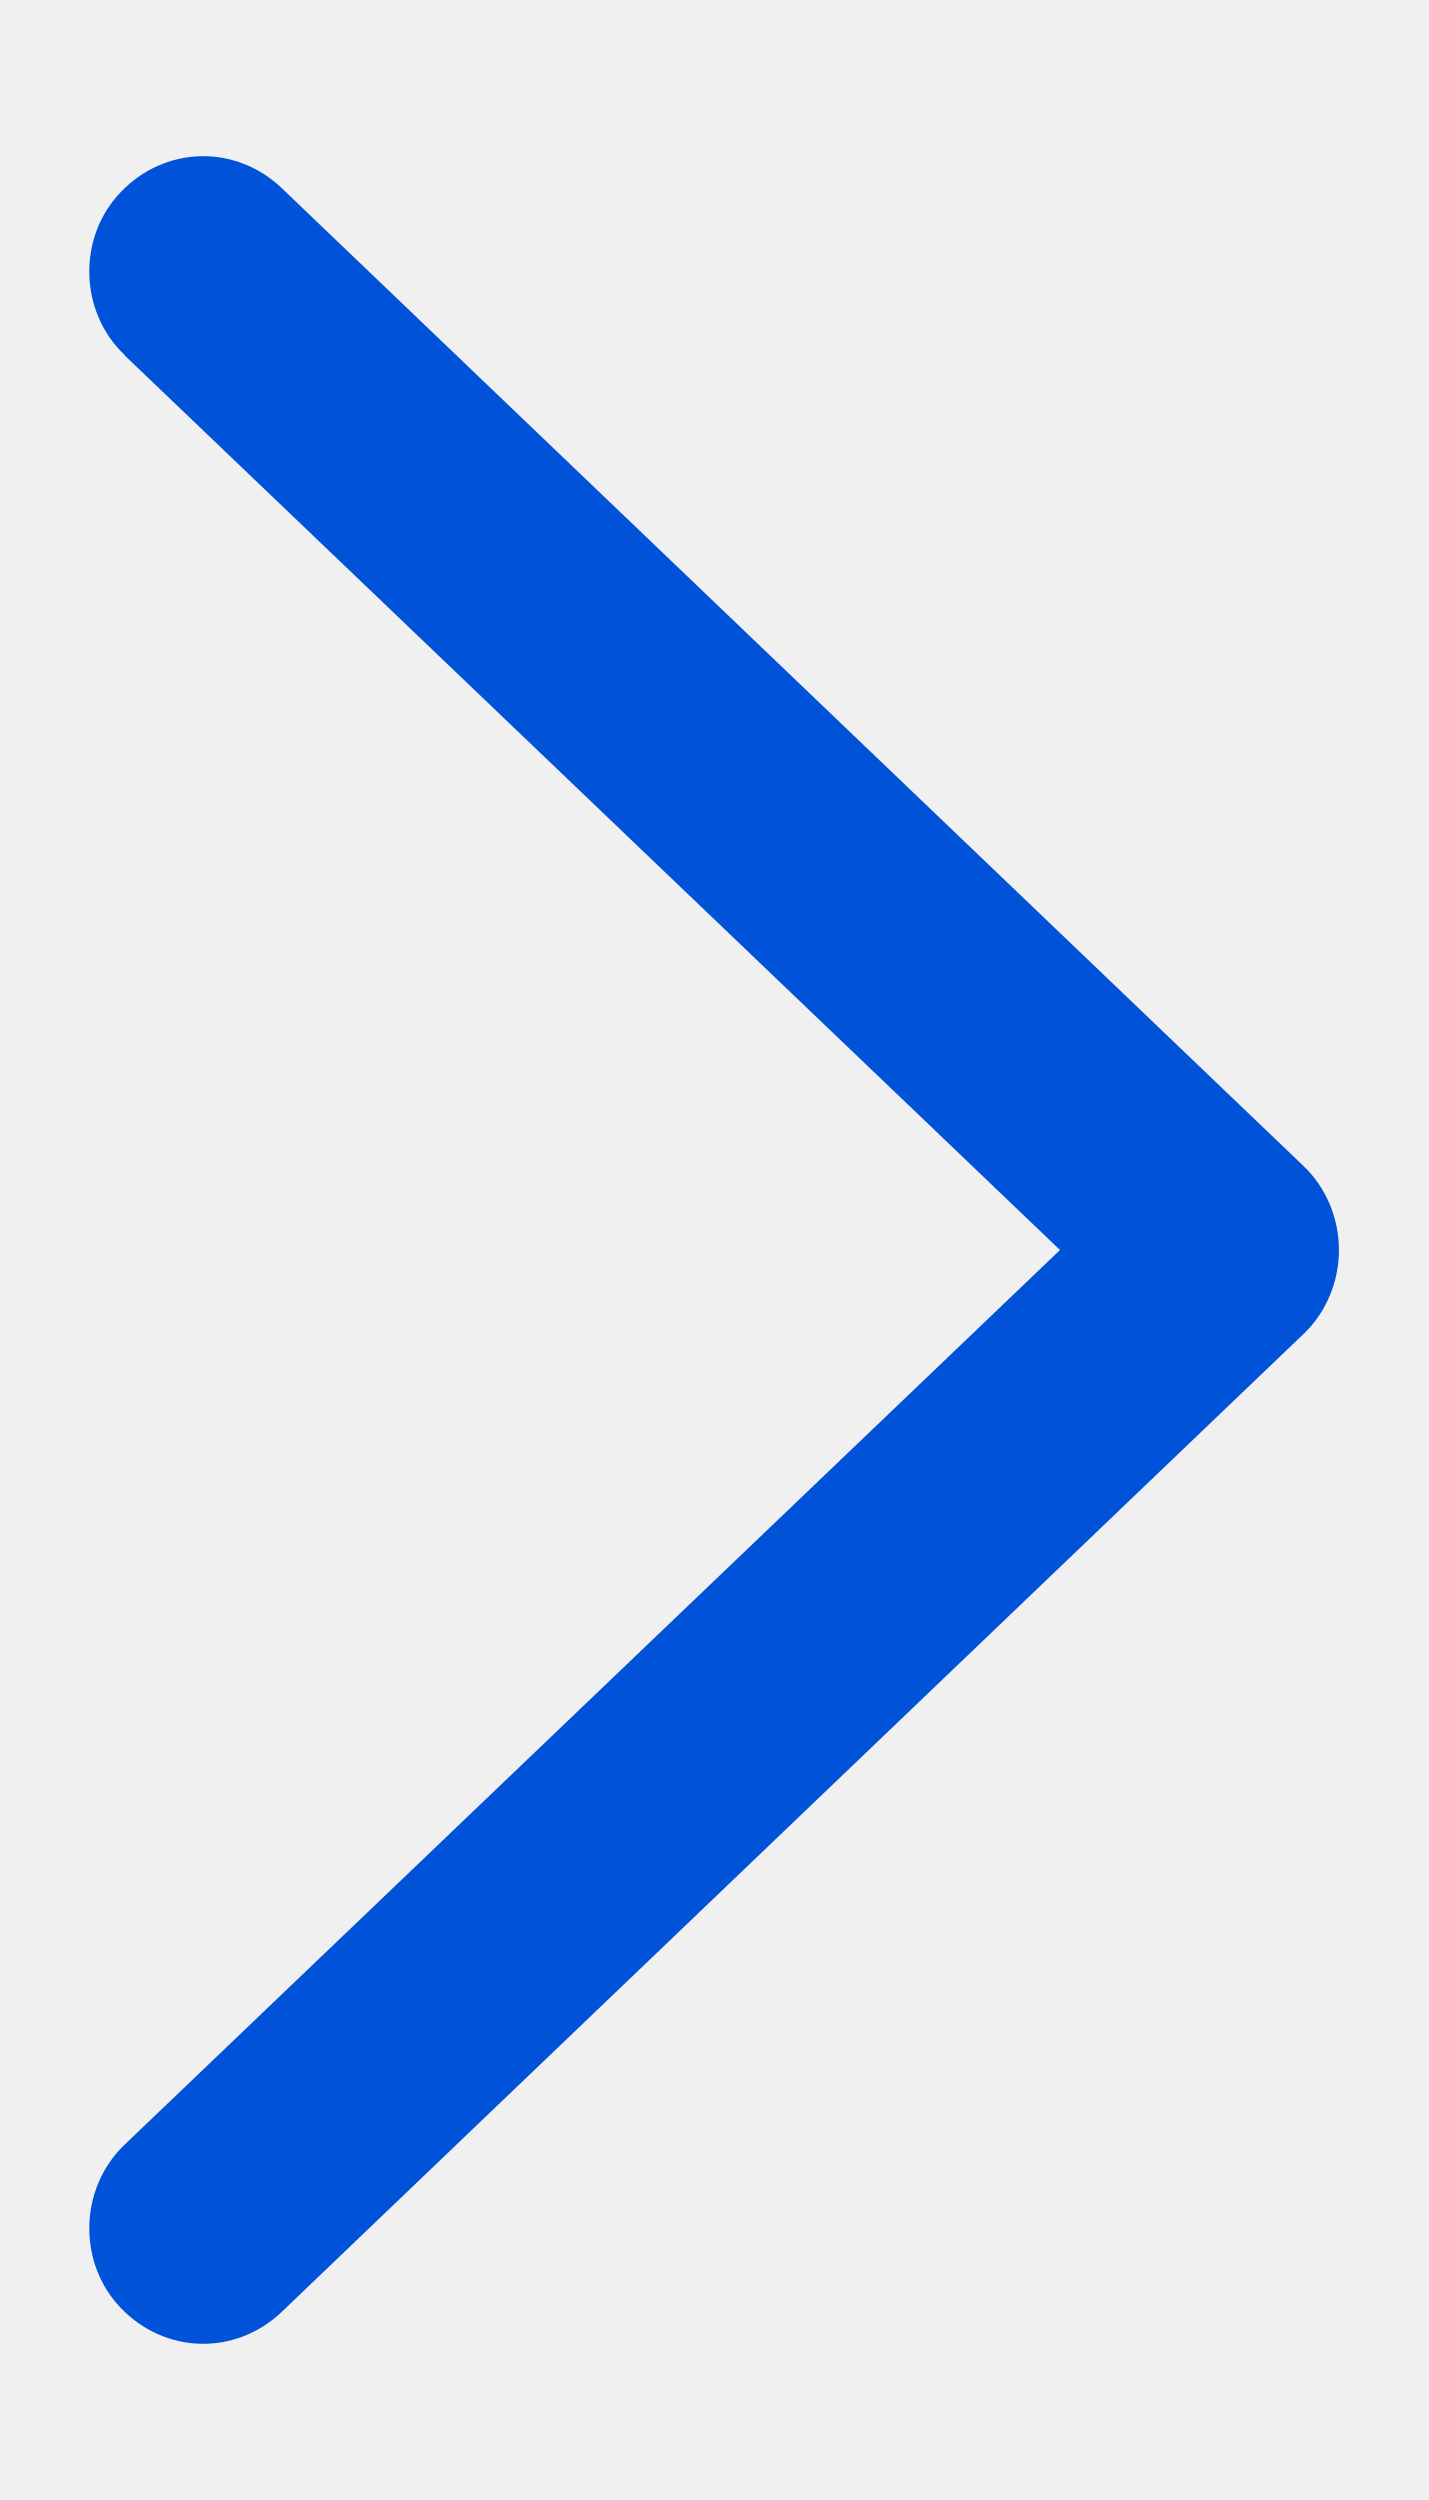
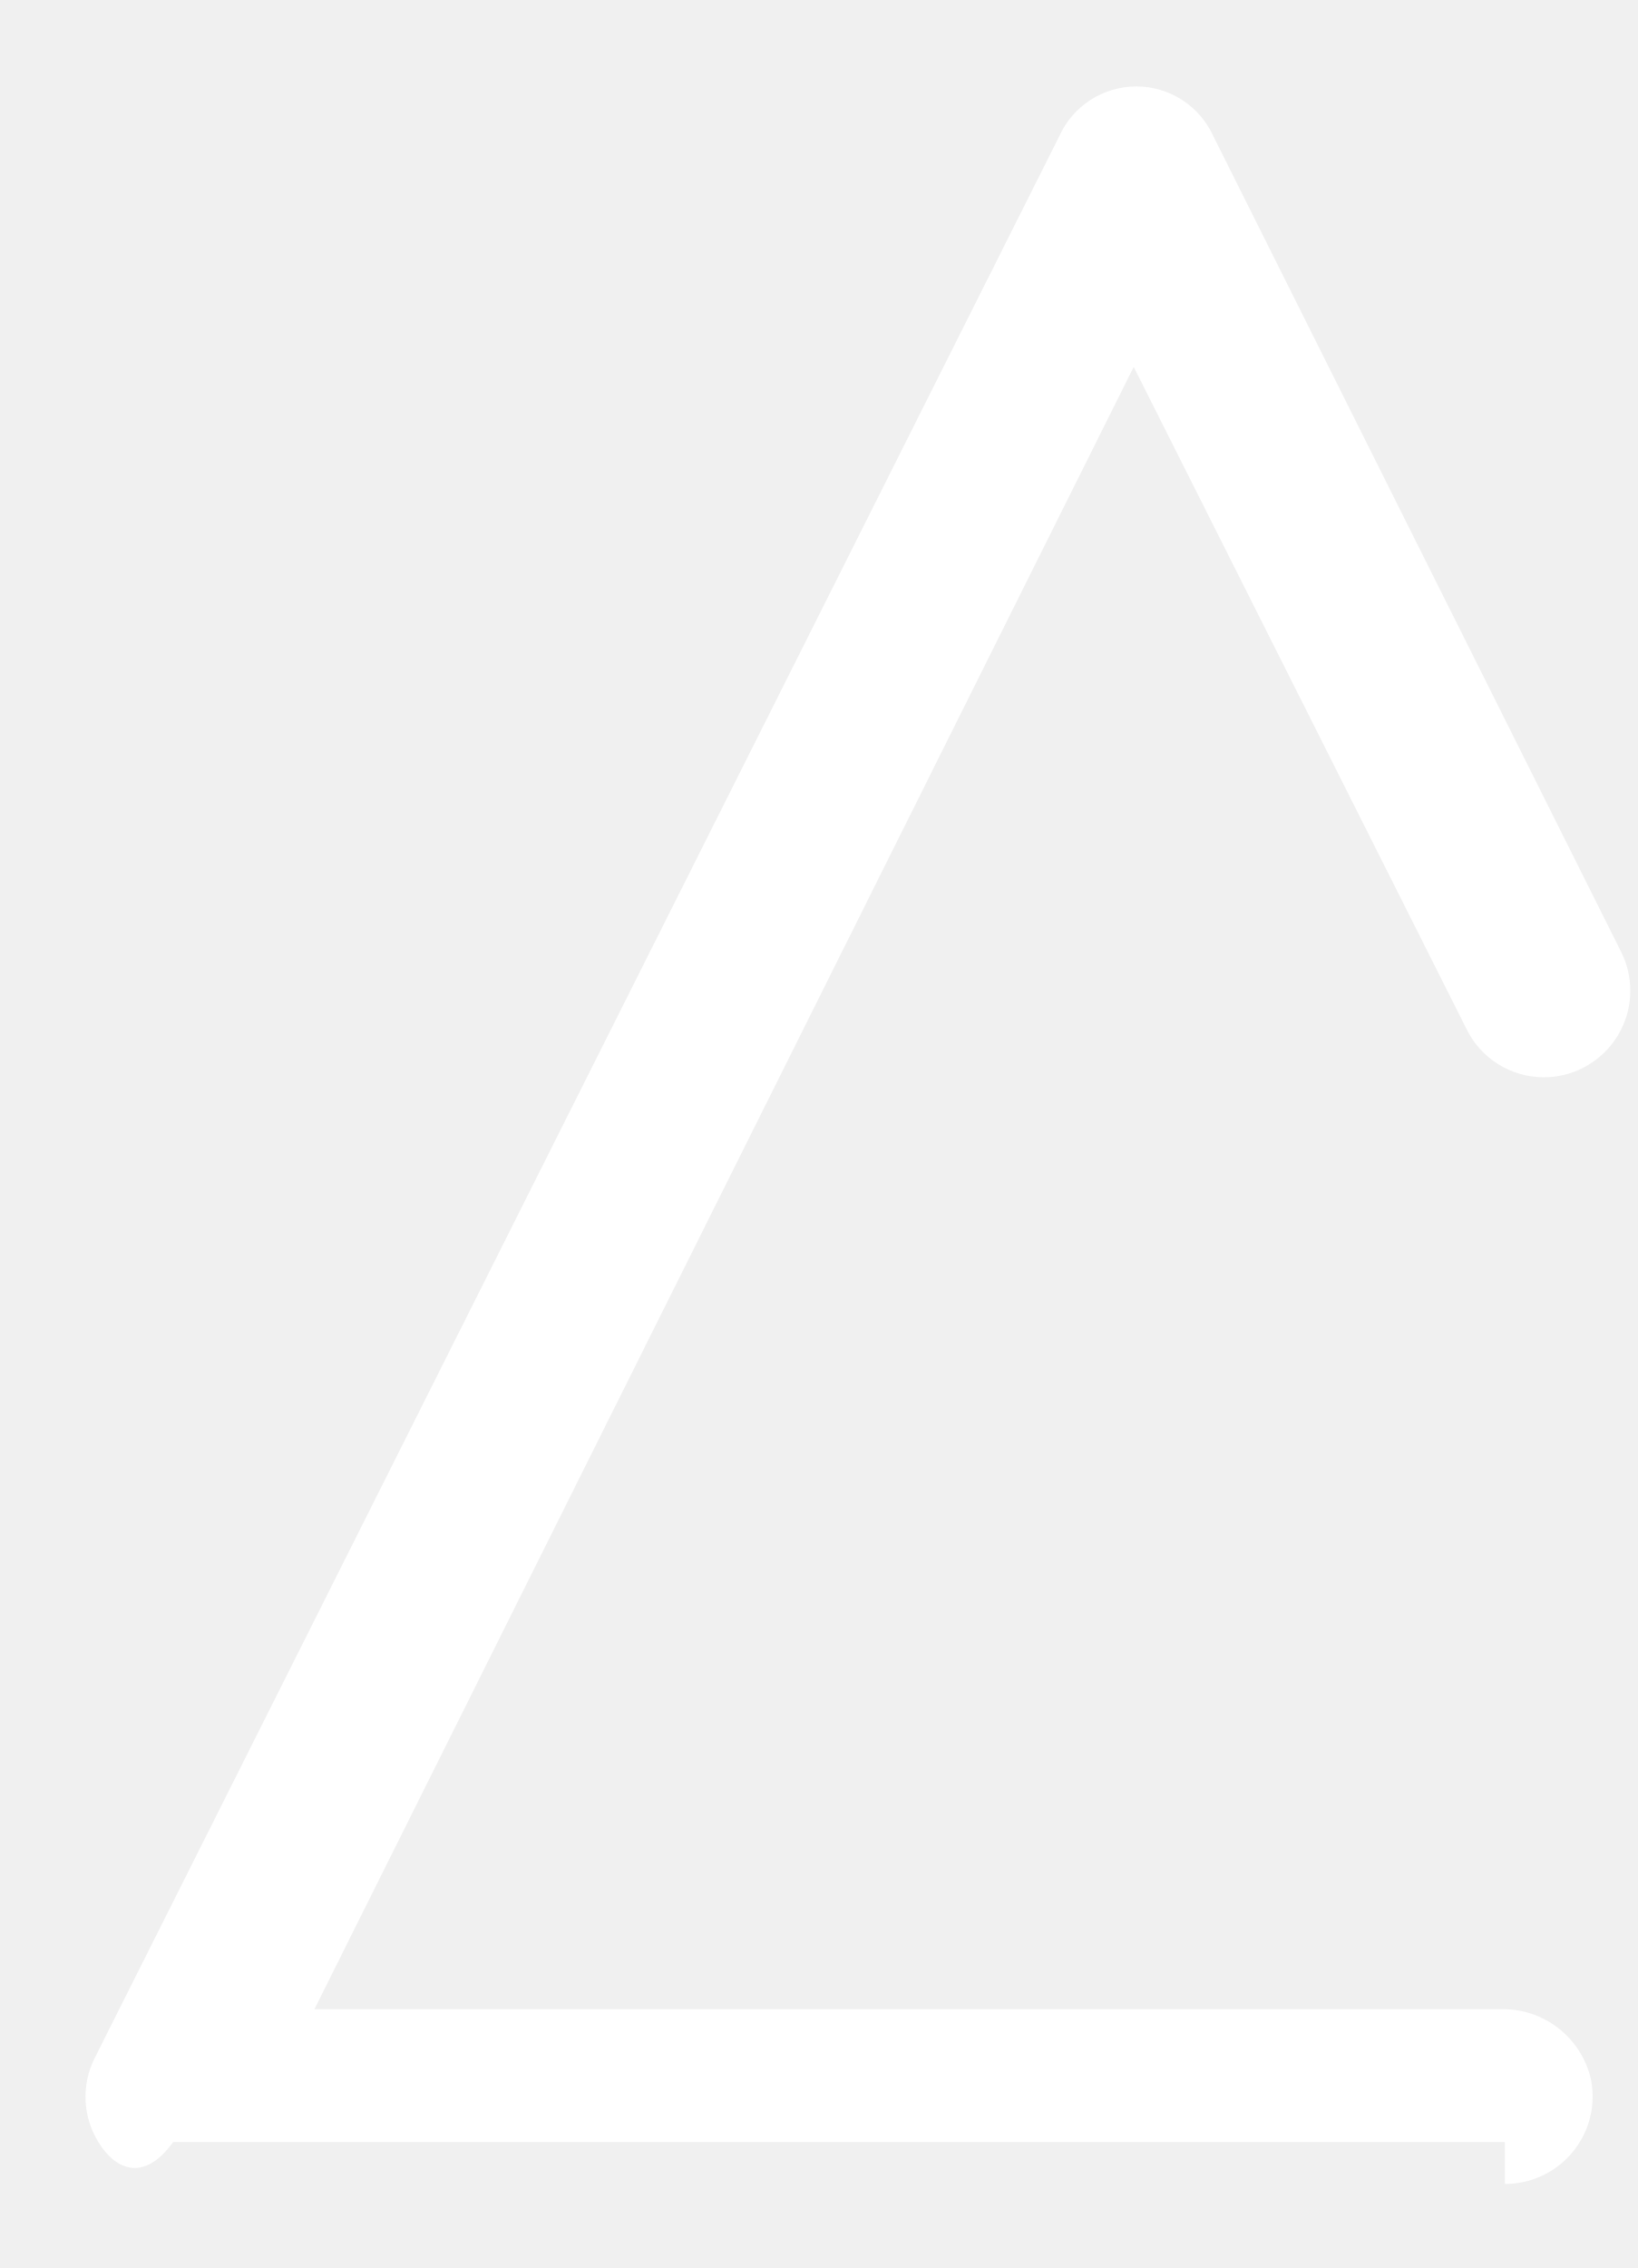
- <svg xmlns="http://www.w3.org/2000/svg" version="1.1" width="4px" height="7px">
+ <svg xmlns="http://www.w3.org/2000/svg" version="1.1" width="13px" height="18px">
  <defs>
    <pattern id="BGPattern" patternUnits="userSpaceOnUse" alignment="0 0" imageRepeat="None" />
-     <mask fill="white" id="Clip228">
-       <path d="M 0.349 0.995  L 2.968 3.5  L 0.349 6.005  C 0.286 6.065  0.25 6.15  0.25 6.239  C 0.25 6.323  0.281 6.402  0.337 6.461  C 0.46 6.591  0.657 6.597  0.787 6.475  L 3.65 3.735  C 3.713 3.675  3.749 3.589  3.749 3.5  C 3.749 3.411  3.713 3.325  3.65 3.265  L 0.787 0.525  C 0.657 0.403  0.46 0.409  0.337 0.539  C 0.281 0.598  0.25 0.677  0.25 0.76  C 0.25 0.85  0.286 0.935  0.35 0.995  Z " fill-rule="evenodd" />
+     <mask fill="white" id="Clip889">
+       <path d="M 11.642 8.167  C 11.756 8.401  11.994 8.549  12.254 8.55  C 12.634 8.55  12.942 8.242  12.942 7.863  C 12.942 7.757  12.918 7.653  12.871 7.558  L 9.633 1.083  C 9.525 0.842  9.285 0.686  9.021 0.686  C 8.756 0.686  8.516 0.842  8.408 1.083  L 0.754 16.329  C 0.644 16.544  0.655 16.8  0.783 17.004  C 0.91 17.209  1.134 17.333  1.375 17  L 11.946 17  C 11.946 17.333  11.947 17.333  11.947 17.333  C 12.331 17.333  12.643 17.022  12.643 16.638  C 12.643 16.591  12.638 16.545  12.629 16.5  C 12.552 16.17  12.255 15.939  11.917 15.946  L 2.496 15.946  L 9 2.912  L 11.642 8.167  Z " fill-rule="evenodd" />
    </mask>
  </defs>
-   <g transform="matrix(1 0 0 1 -361 -363 )">
-     <path d="M 0.349 0.995  L 2.968 3.5  L 0.349 6.005  C 0.286 6.065  0.25 6.15  0.25 6.239  C 0.25 6.323  0.281 6.402  0.337 6.461  C 0.46 6.591  0.657 6.597  0.787 6.475  L 3.65 3.735  C 3.713 3.675  3.749 3.589  3.749 3.5  C 3.749 3.411  3.713 3.325  3.65 3.265  L 0.787 0.525  C 0.657 0.403  0.46 0.409  0.337 0.539  C 0.281 0.598  0.25 0.677  0.25 0.76  C 0.25 0.85  0.286 0.935  0.35 0.995  Z " fill-rule="nonzero" fill="rgba(0, 82, 217, 1)" stroke="none" transform="matrix(1 0 0 1 361 363 )" class="fill" />
-     <path d="M 0.349 0.995  L 2.968 3.5  L 0.349 6.005  C 0.286 6.065  0.25 6.15  0.25 6.239  C 0.25 6.323  0.281 6.402  0.337 6.461  C 0.46 6.591  0.657 6.597  0.787 6.475  L 3.65 3.735  C 3.713 3.675  3.749 3.589  3.749 3.5  C 3.749 3.411  3.713 3.325  3.65 3.265  L 0.787 0.525  C 0.657 0.403  0.46 0.409  0.337 0.539  C 0.281 0.598  0.25 0.677  0.25 0.76  C 0.25 0.85  0.286 0.935  0.35 0.995  Z " stroke-width="0" stroke-dasharray="0" stroke="rgba(255, 255, 255, 0)" fill="none" transform="matrix(1 0 0 1 361 363 )" class="stroke" mask="url(#Clip228)" />
+   <g transform="matrix(1 0 0 1 -185 -271 )">
+     <path d="M 11.642 8.167  C 11.756 8.401  11.994 8.549  12.254 8.55  C 12.634 8.55  12.942 8.242  12.942 7.863  C 12.942 7.757  12.918 7.653  12.871 7.558  L 9.633 1.083  C 9.525 0.842  9.285 0.686  9.021 0.686  C 8.756 0.686  8.516 0.842  8.408 1.083  L 0.754 16.329  C 0.644 16.544  0.655 16.8  0.783 17.004  C 0.91 17.209  1.134 17.333  1.375 17  L 11.946 17  C 11.946 17.333  11.947 17.333  11.947 17.333  C 12.331 17.333  12.643 17.022  12.643 16.638  C 12.643 16.591  12.638 16.545  12.629 16.5  C 12.552 16.17  12.255 15.939  11.917 15.946  L 2.496 15.946  L 9 2.912  L 11.642 8.167  Z " fill-rule="nonzero" fill="rgba(255, 255, 255, 1)" stroke="none" transform="matrix(1 0 0 1 185 271 )" class="fill" />
+     <path d="M 11.642 8.167  C 11.756 8.401  11.994 8.549  12.254 8.55  C 12.634 8.55  12.942 8.242  12.942 7.863  C 12.942 7.757  12.918 7.653  12.871 7.558  L 9.633 1.083  C 9.525 0.842  9.285 0.686  9.021 0.686  C 8.756 0.686  8.516 0.842  8.408 1.083  L 0.754 16.329  C 0.644 16.544  0.655 16.8  0.783 17.004  C 0.91 17.209  1.134 17.333  1.375 17  L 11.946 17  C 11.946 17.333  11.947 17.333  11.947 17.333  C 12.331 17.333  12.643 17.022  12.643 16.638  C 12.643 16.591  12.638 16.545  12.629 16.5  C 12.552 16.17  12.255 15.939  11.917 15.946  L 2.496 15.946  L 9 2.912  L 11.642 8.167  Z " stroke-width="0" stroke-dasharray="0" stroke="rgba(255, 255, 255, 0)" fill="none" transform="matrix(1 0 0 1 185 271 )" class="stroke" mask="url(#Clip889)" />
  </g>
</svg>
